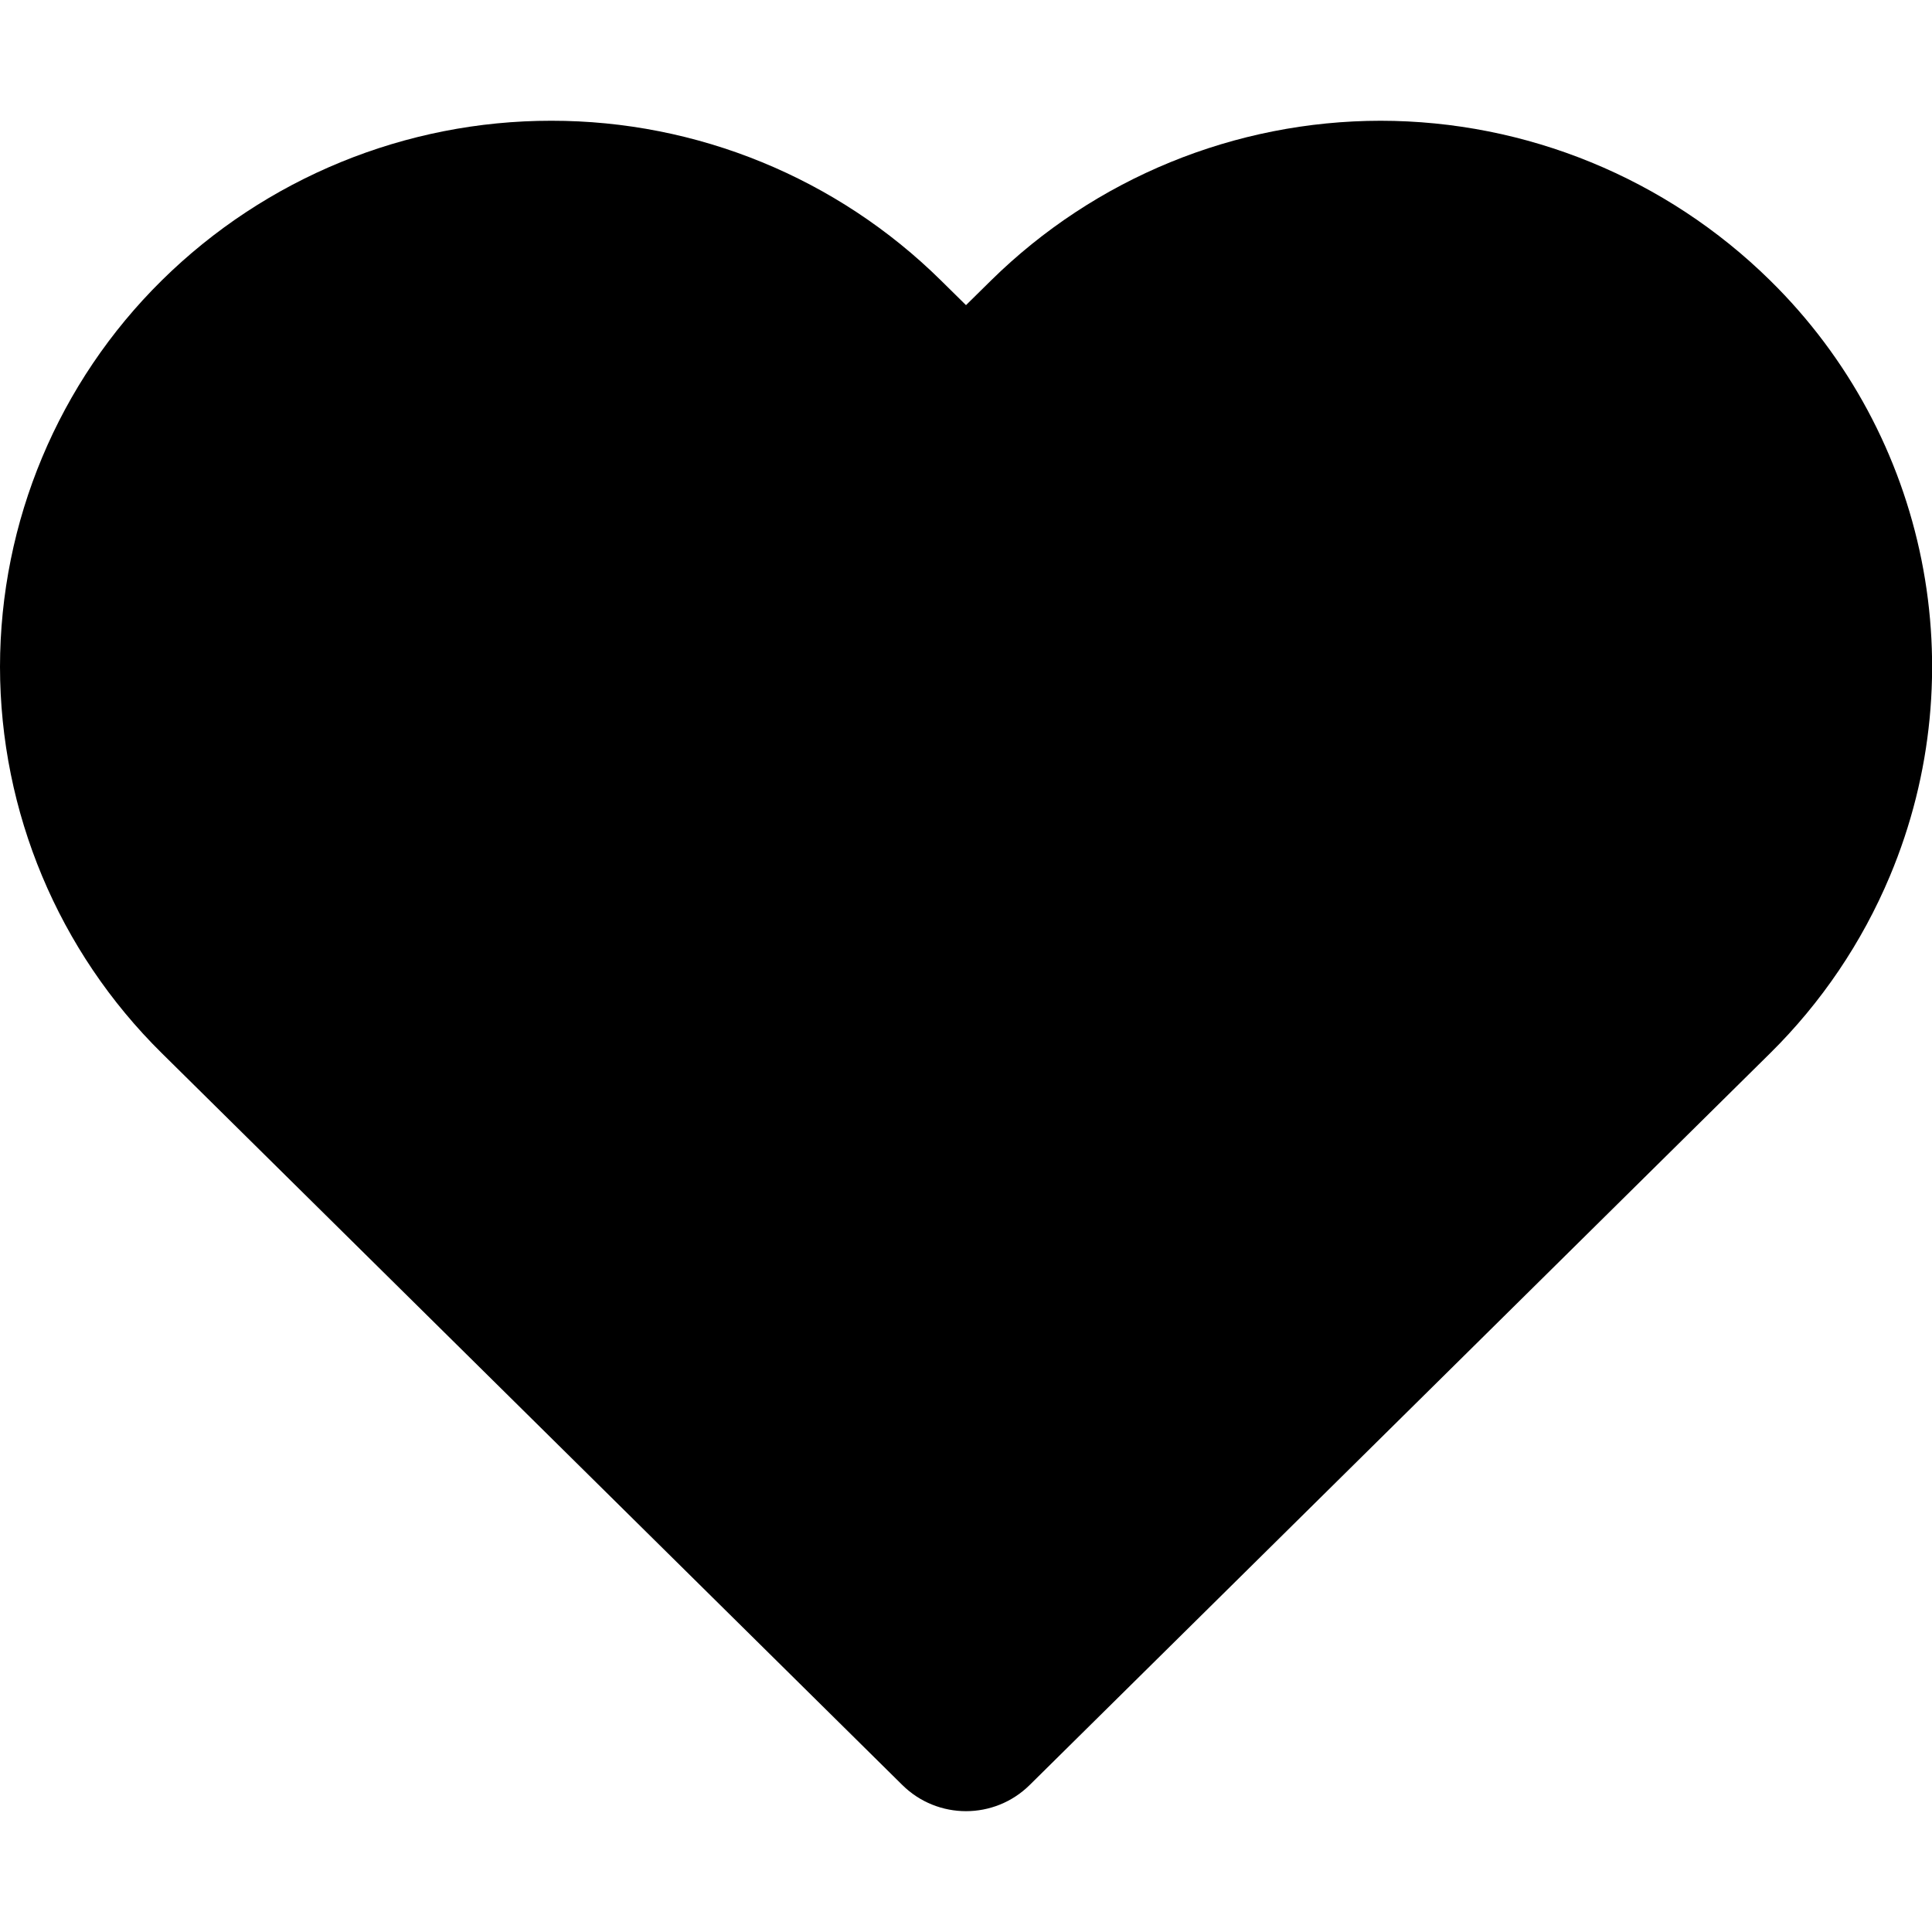
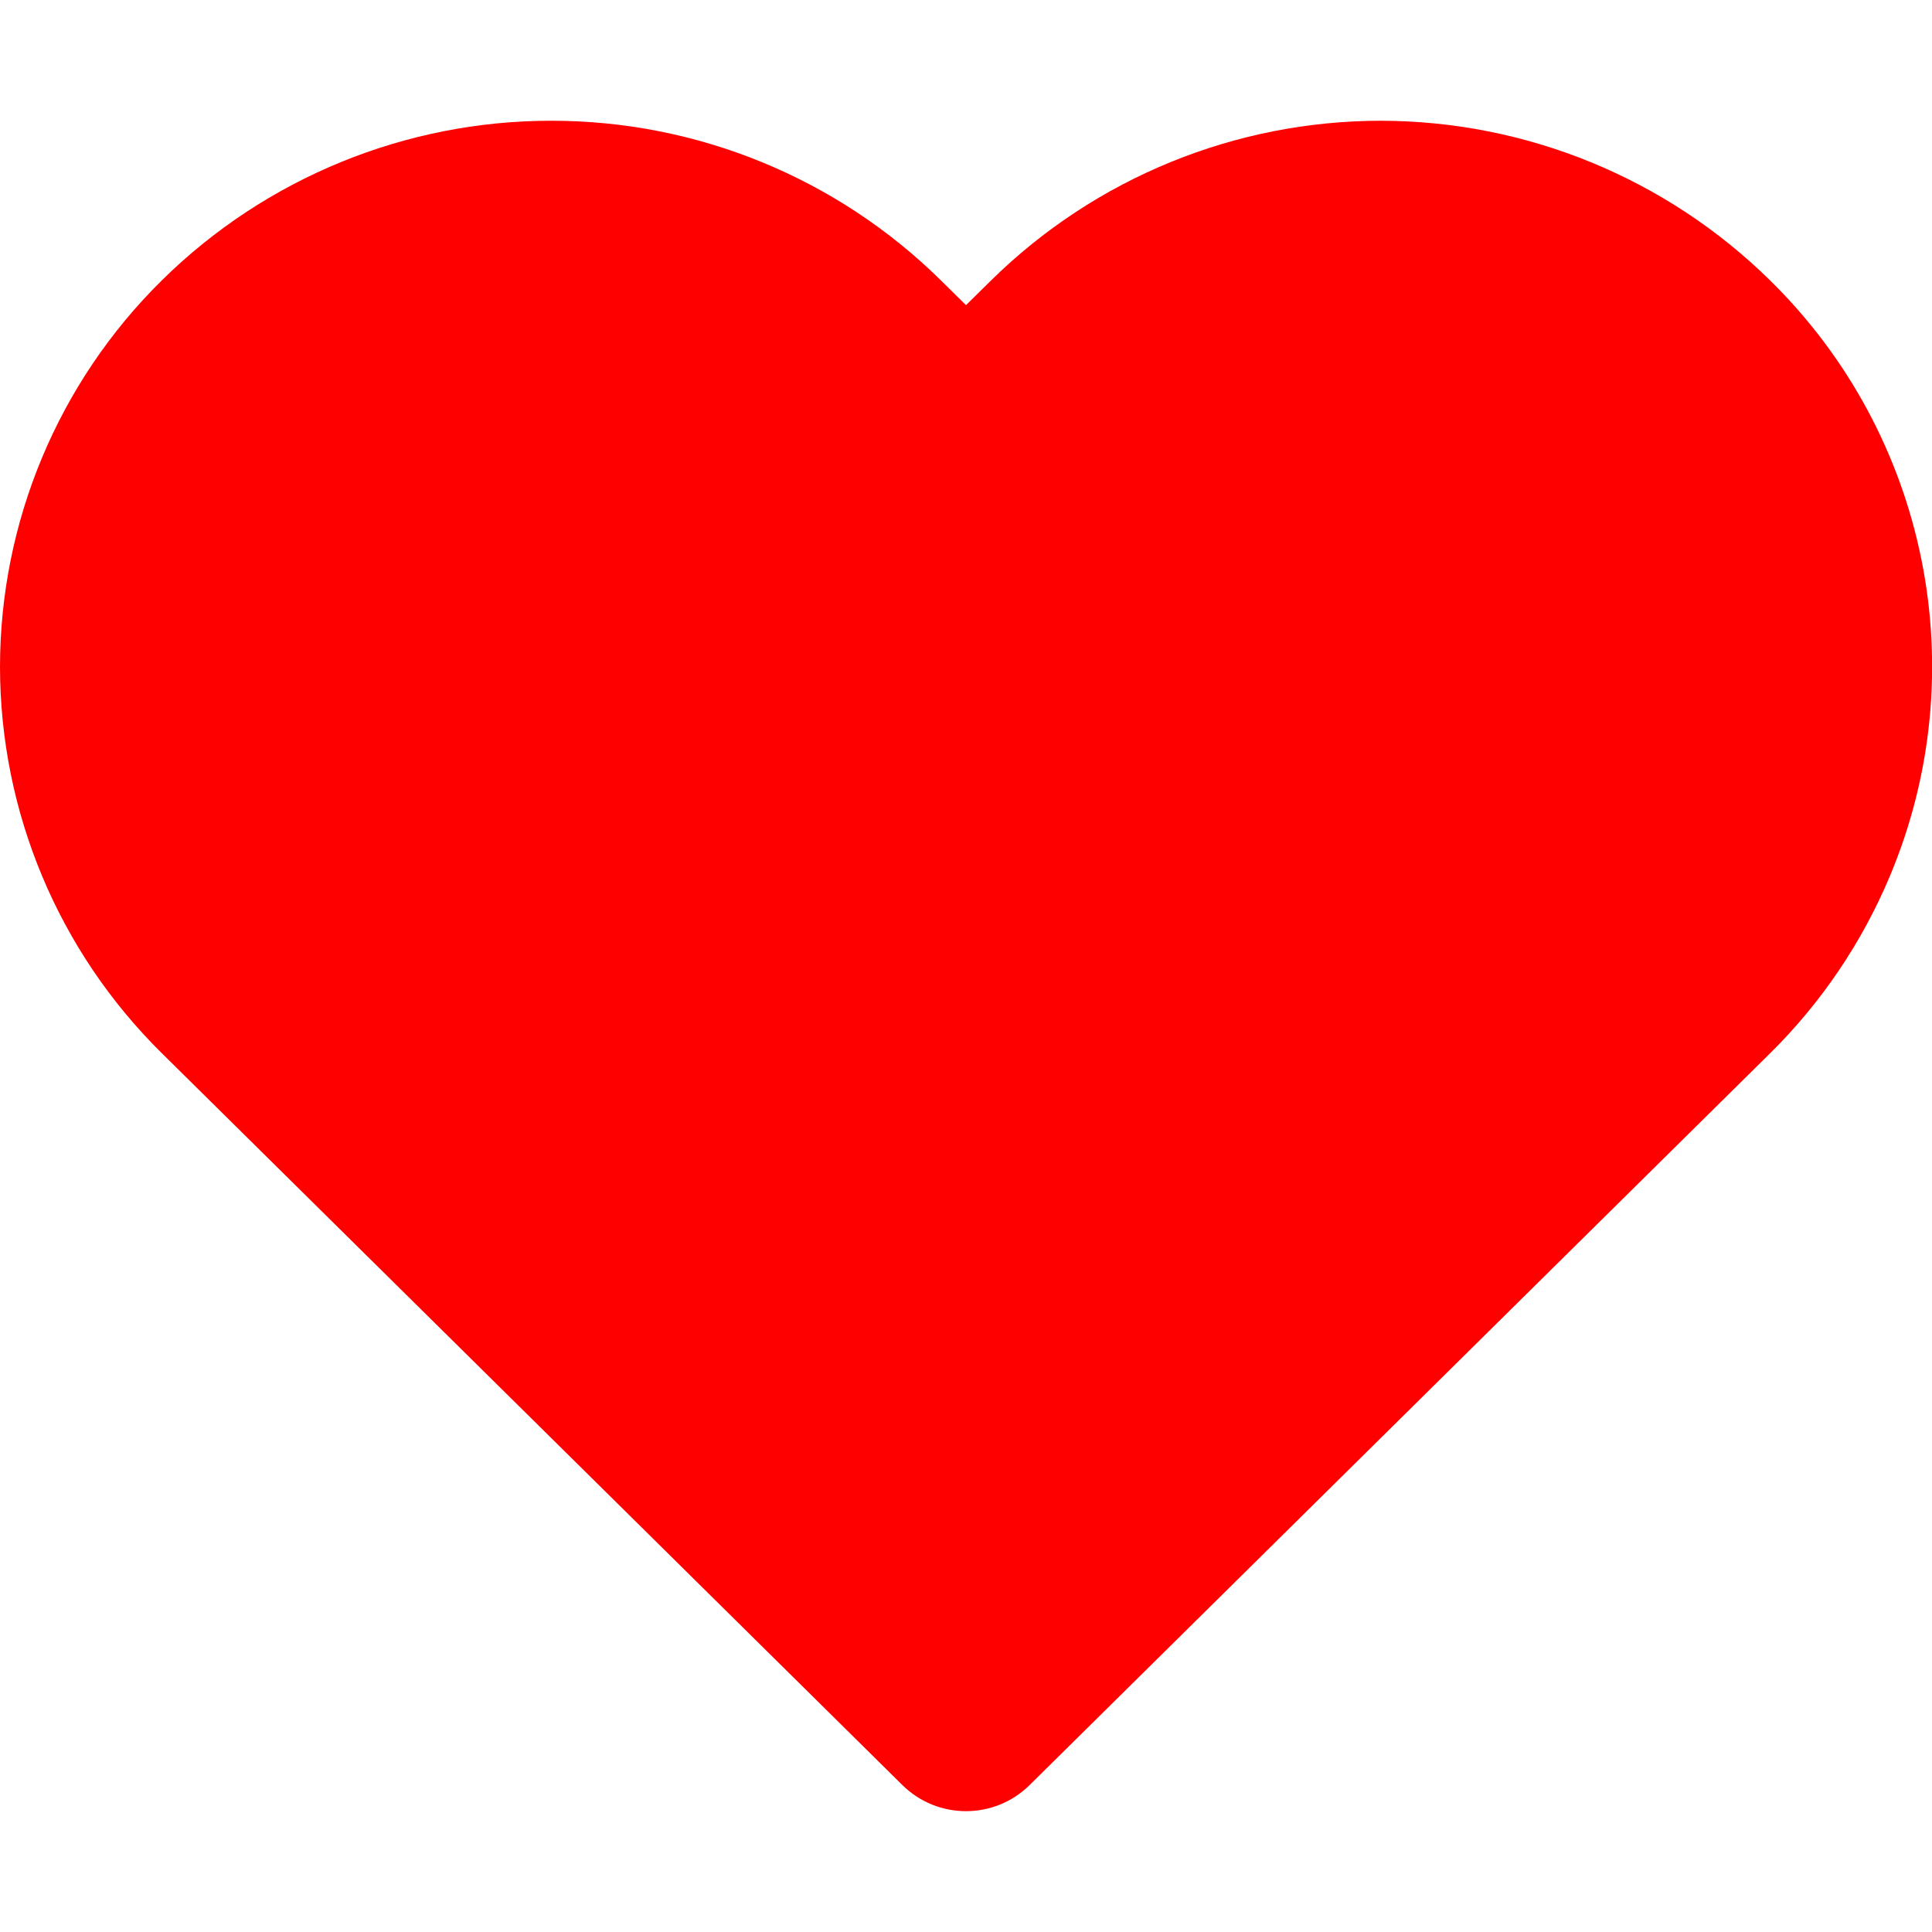
<svg xmlns="http://www.w3.org/2000/svg" width="800px" height="800px" viewBox="0 0 16 16" fill="none">
-   <path fill="#000000" d="M11.434 1a4.604 4.604 0 00-3.226 1.322L8 2.527l-.208-.205A4.589 4.589 0 004.566 1 4.589 4.589 0 001.34 2.322 4.5 4.5 0 000 5.522a4.5 4.5 0 001.34 3.2l6.133 6.061a.75.75 0 001.054 0l6.132-6.06a4.52 4.52 0 00.992-1.467 4.482 4.482 0 00-.992-4.934A4.604 4.604 0 0011.433 1z" />
+   <style type="text/css">
+ .svgColor {fill: red;}
+ </style>
+   <path class="svgColor" d="M11.434 1a4.604 4.604 0 00-3.226 1.322L8 2.527l-.208-.205A4.589 4.589 0 004.566 1 4.589 4.589 0 001.34 2.322 4.5 4.5 0 000 5.522a4.5 4.5 0 001.34 3.2l6.133 6.061a.75.75 0 001.054 0l6.132-6.06a4.52 4.52 0 00.992-1.467 4.482 4.482 0 00-.992-4.934A4.604 4.604 0 0011.433 1z" />
</svg>
